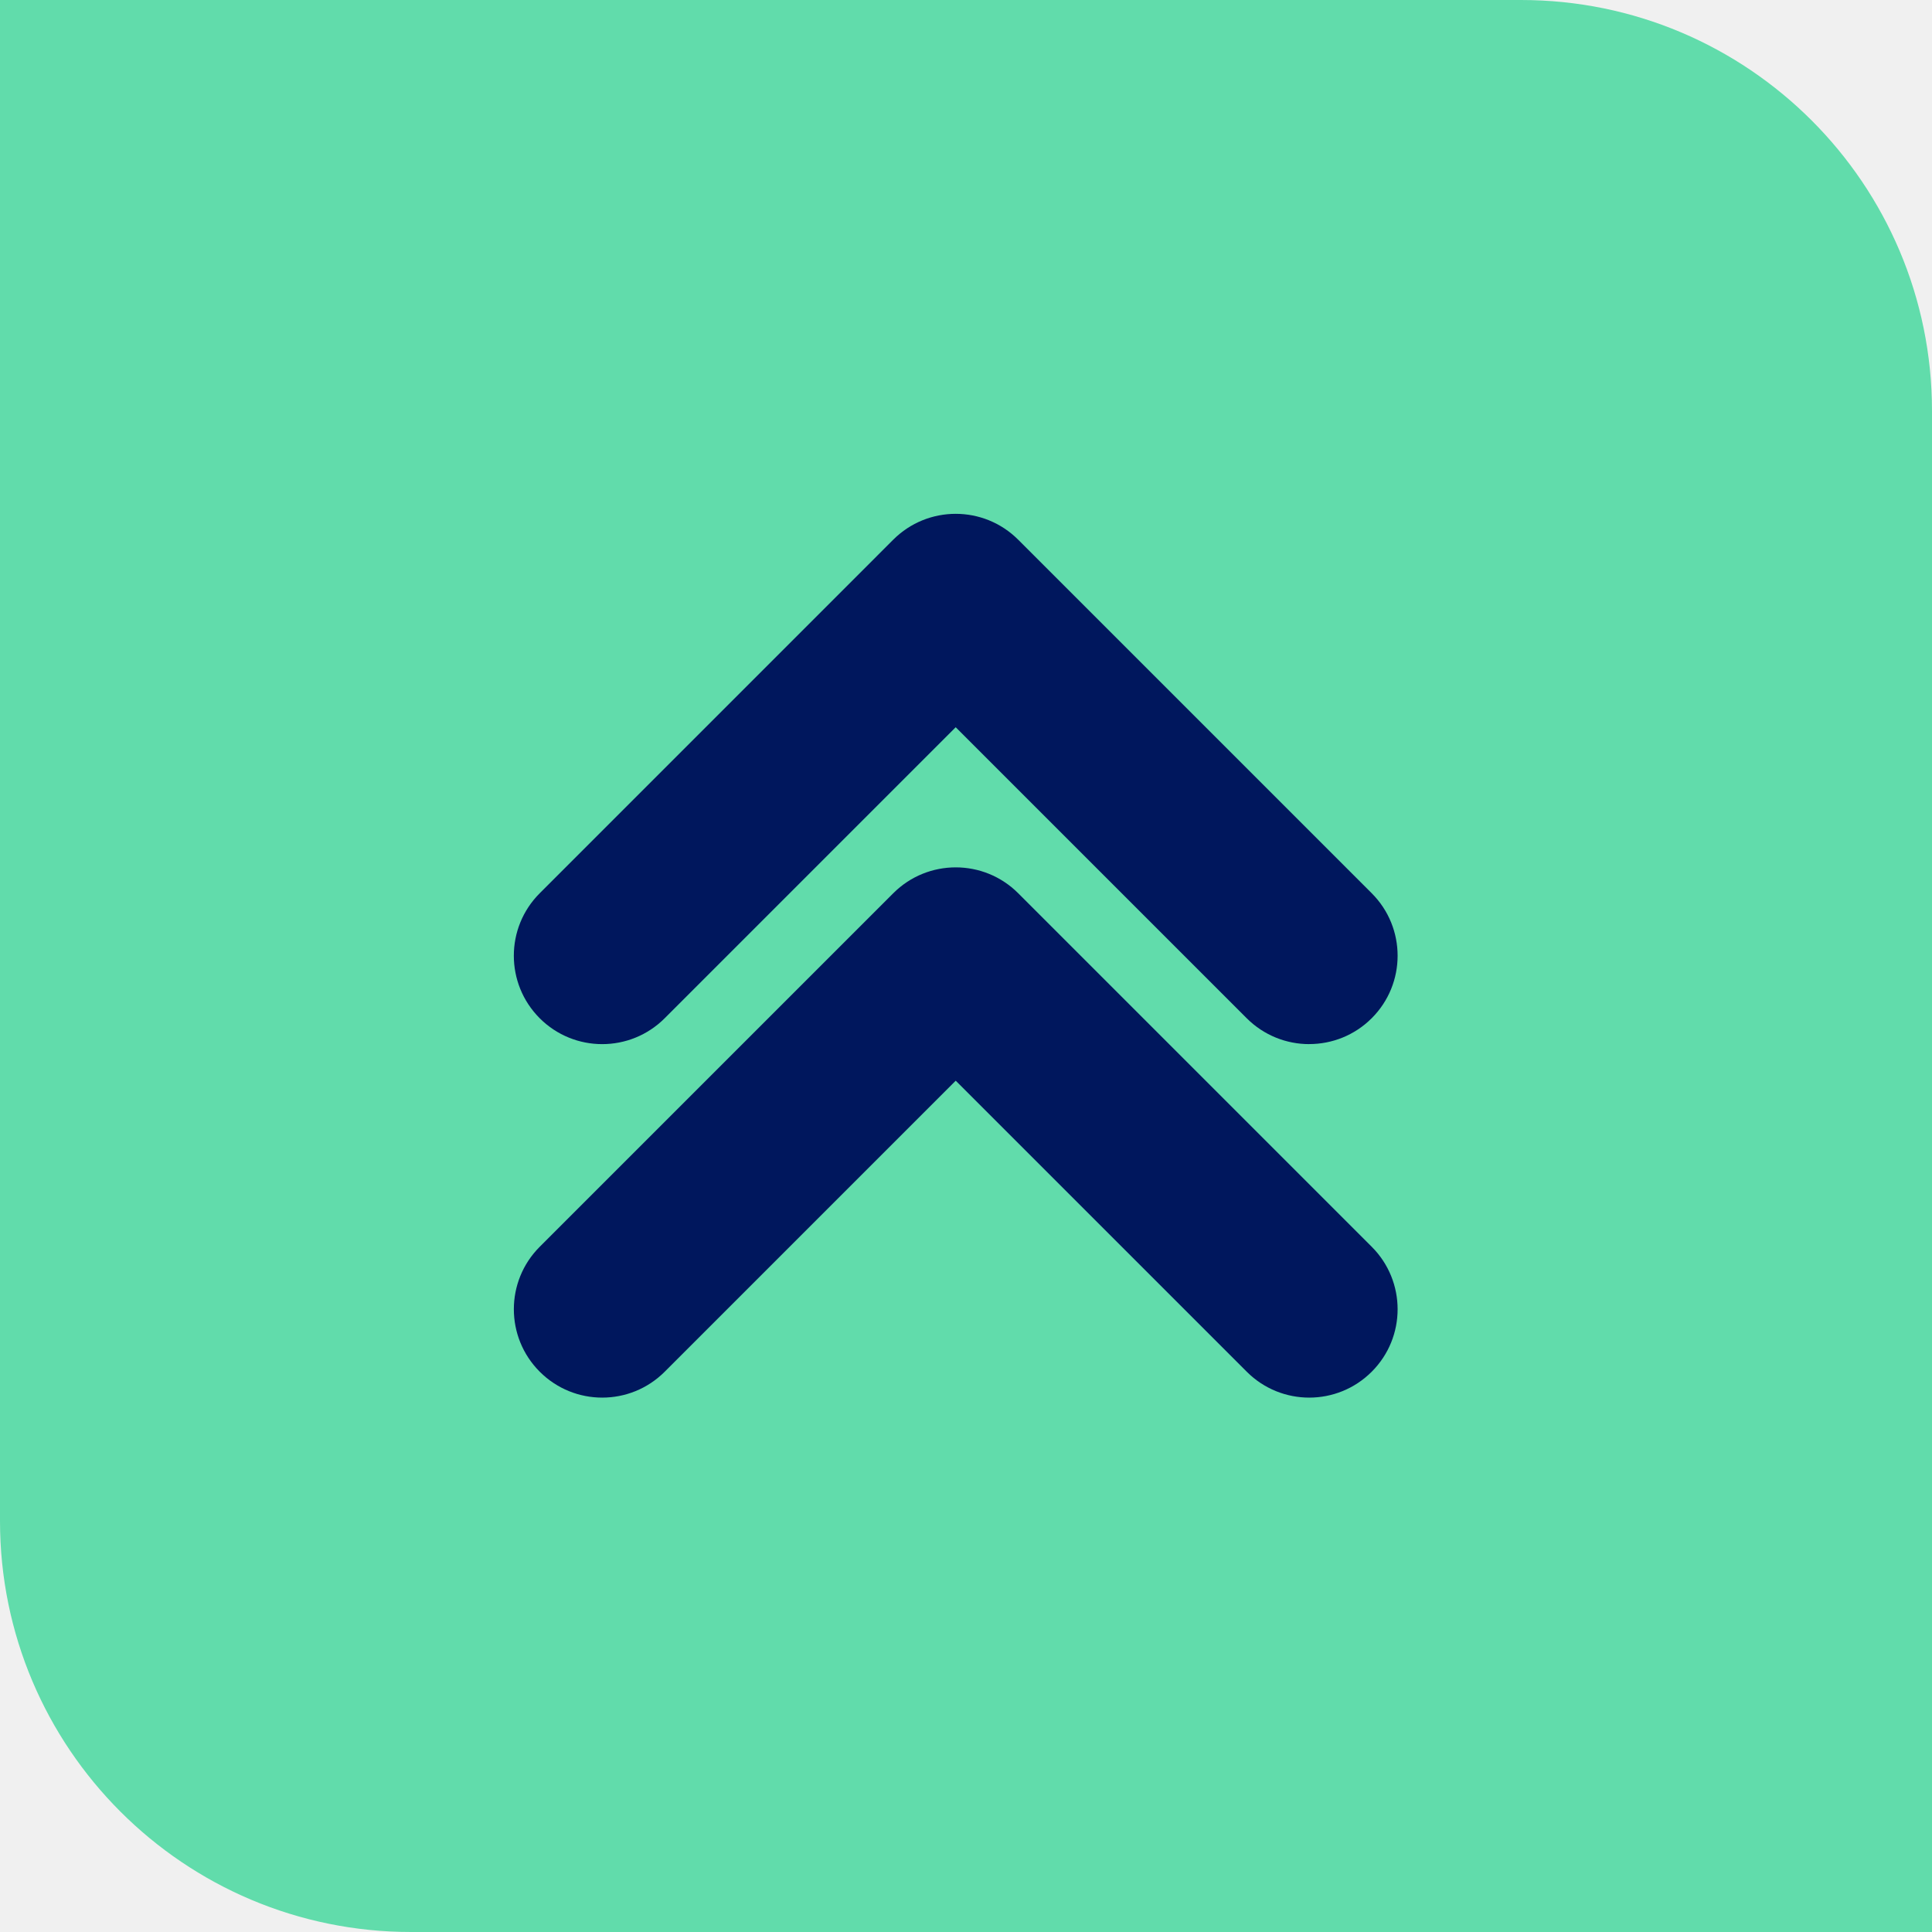
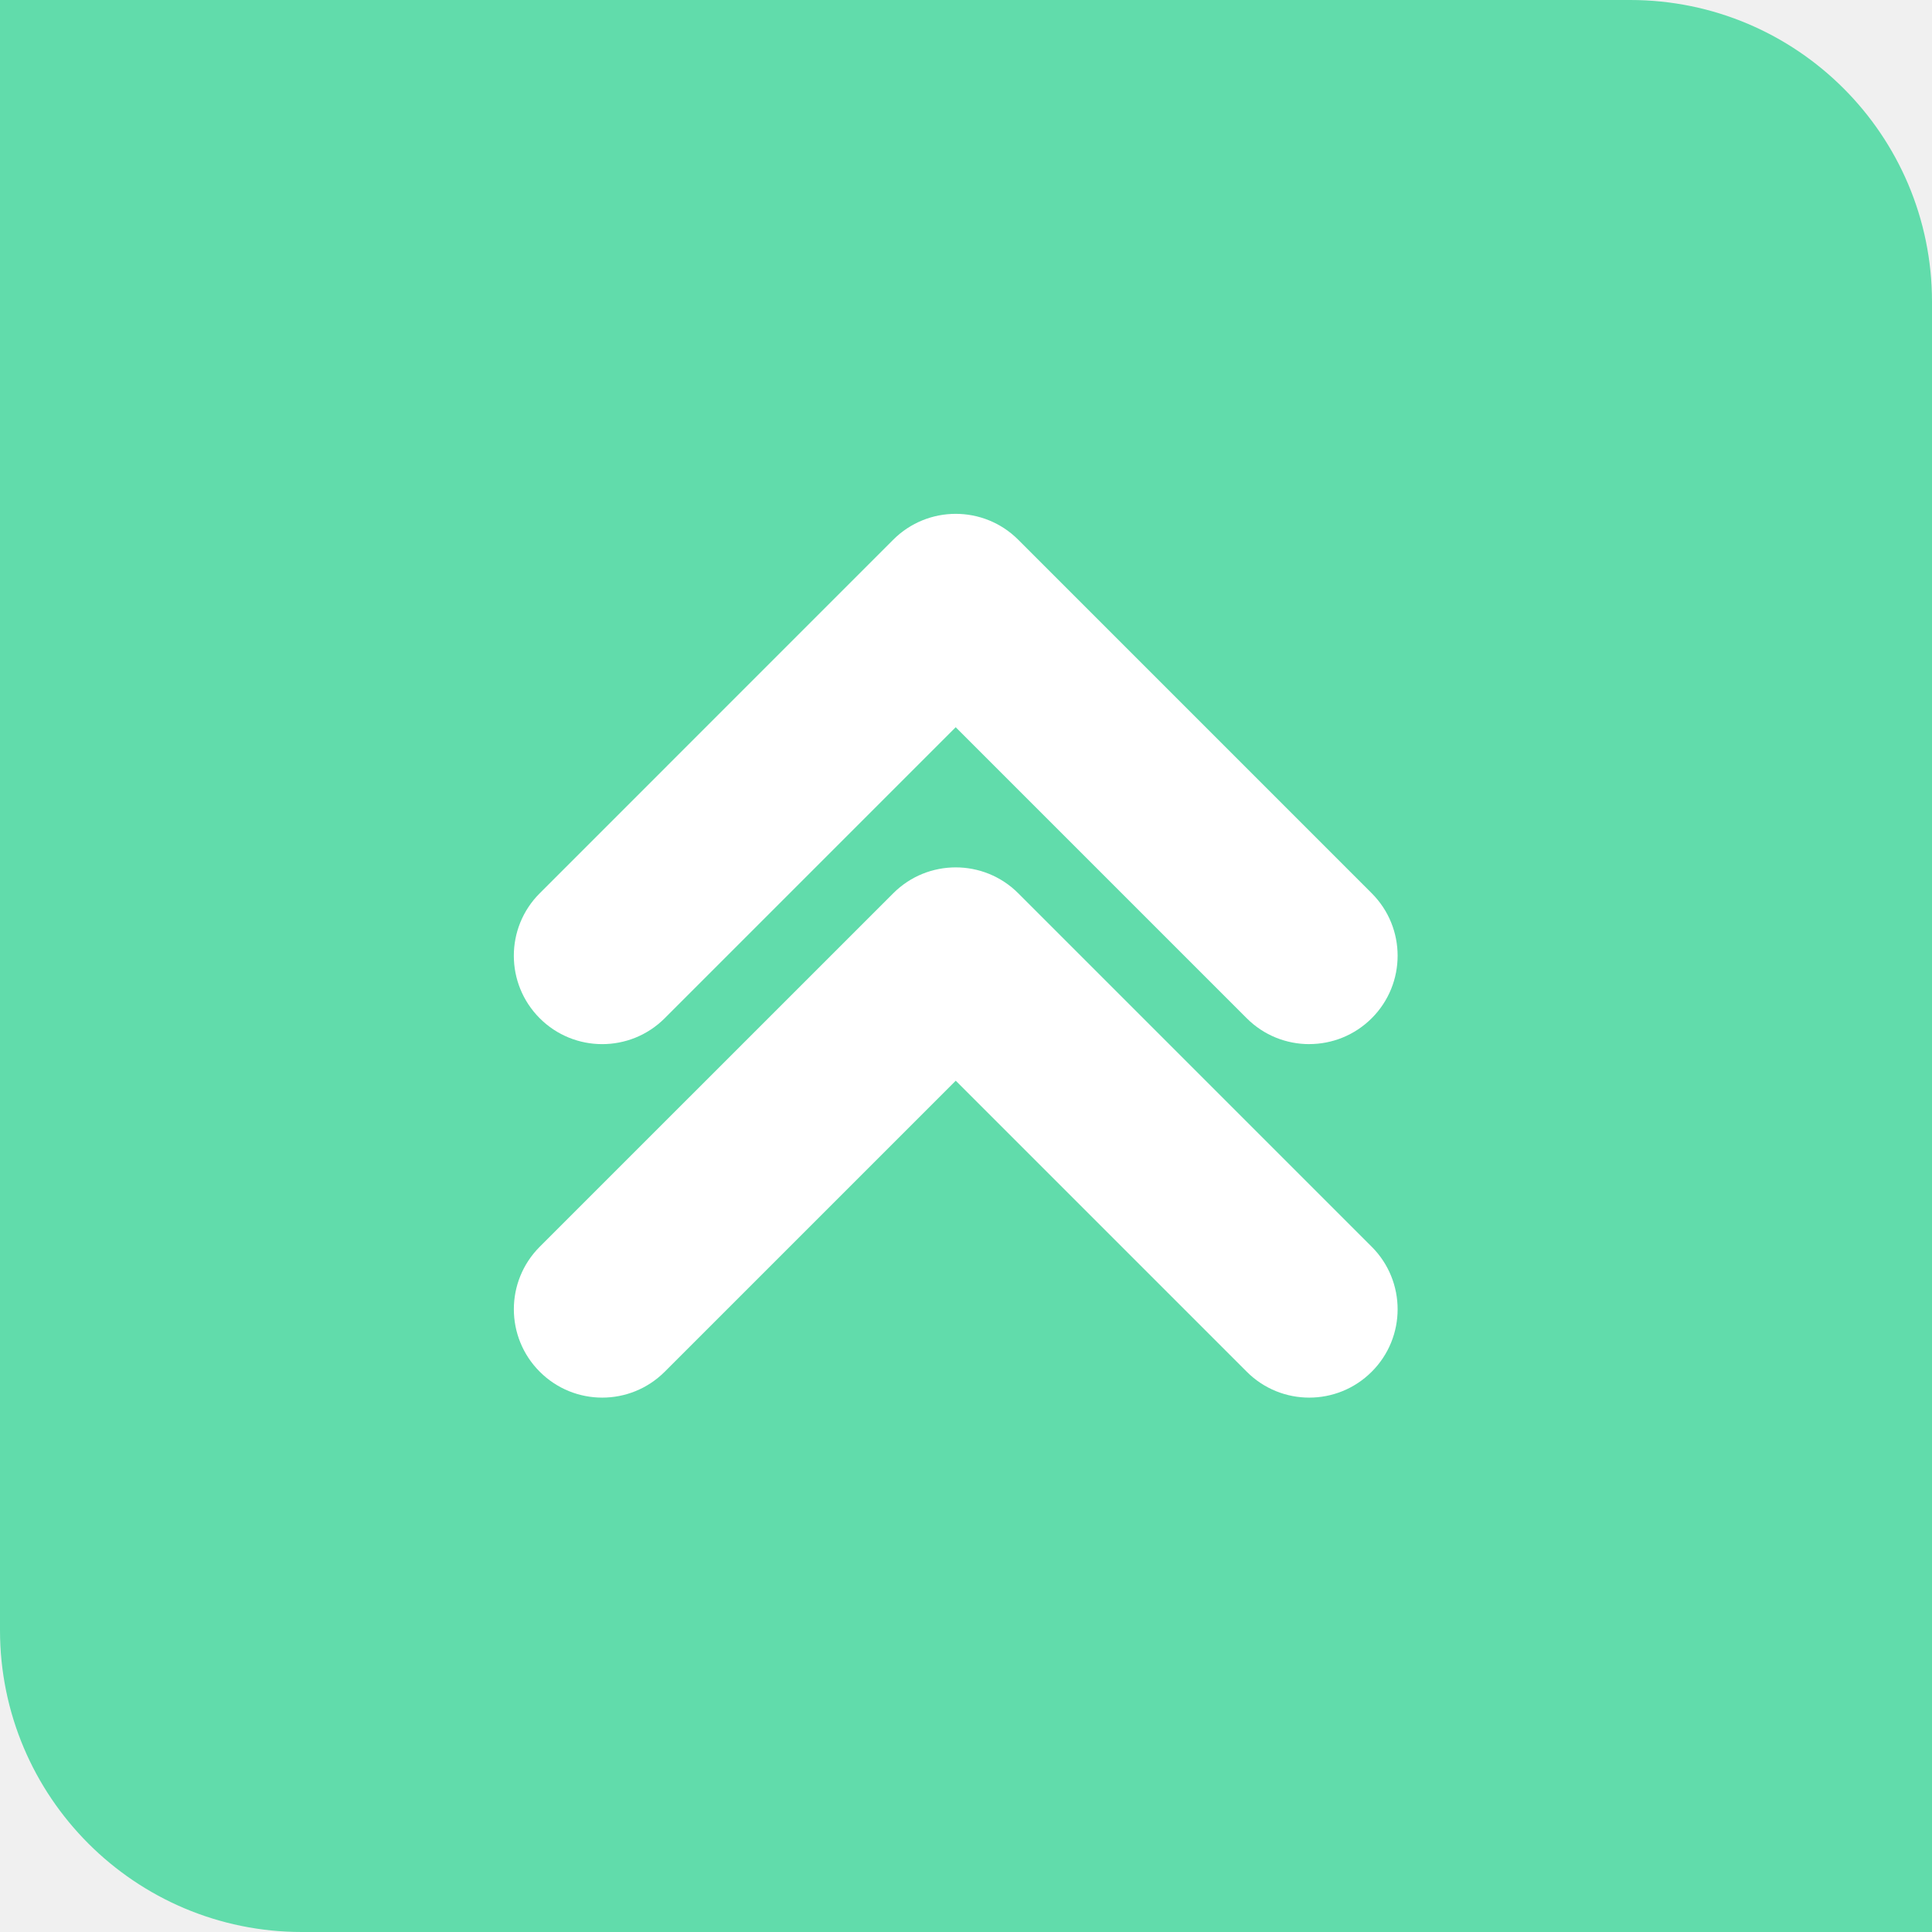
- <svg xmlns="http://www.w3.org/2000/svg" width="94" height="94" viewBox="0 0 94 94" fill="none">
-   <path d="M0 0H74C85.046 0 94 8.954 94 20V94H20C8.954 94 0 85.046 0 74V0Z" fill="#61DCAB" />
-   <path d="M46.499 42.201C47.6 42.201 48.7 42.62 49.54 43.46L66.74 60.66C68.42 62.34 68.42 65.062 66.74 66.74C65.061 68.42 62.338 68.42 60.66 66.74L46.5 52.581L32.341 66.74C30.662 68.42 27.939 68.42 26.261 66.74C24.581 65.061 24.581 62.338 26.261 60.66L43.461 43.46C44.301 42.62 45.401 42.201 46.502 42.201H46.499ZM63.699 50.801C62.599 50.801 61.498 50.381 60.658 49.542L46.499 35.383L32.34 49.542C30.66 51.221 27.938 51.221 26.259 49.542C24.581 47.862 24.58 45.139 26.259 43.461L43.458 26.26C45.138 24.58 47.86 24.58 49.54 26.26L66.74 43.46C68.42 45.139 68.42 47.862 66.74 49.54C65.9 50.38 64.8 50.799 63.699 50.799V50.801Z" fill="#00175D" />
+ <svg xmlns="http://www.w3.org/2000/svg" width="64" height="64" viewBox="0 0 64 64" fill="none">
+   <path d="M0 0H54C59.523 0 64 4.477 64 10V64H10C4.477 64 0 59.523 0 54V0Z" fill="#61DCAB" />
+   <path d="M31.659 28.733C32.408 28.733 33.158 29.018 33.73 29.59L45.44 41.3C46.584 42.444 46.584 44.298 45.44 45.44C44.297 46.584 42.443 46.584 41.3 45.44L31.66 35.8L22.02 45.44C20.876 46.584 19.023 46.584 17.88 45.44C16.736 44.297 16.736 42.443 17.88 41.3L29.591 29.59C30.162 29.018 30.912 28.733 31.661 28.733H31.659ZM43.37 34.588C42.621 34.588 41.871 34.303 41.3 33.731L31.659 24.09L22.019 33.731C20.875 34.874 19.022 34.874 17.879 33.731C16.736 32.587 16.735 30.733 17.879 29.591L29.589 17.879C30.732 16.736 32.586 16.736 33.73 17.879L45.44 29.59C46.584 30.733 46.584 32.587 45.44 33.73C44.868 34.301 44.119 34.587 43.37 34.587V34.588Z" fill="white" />
</svg>
